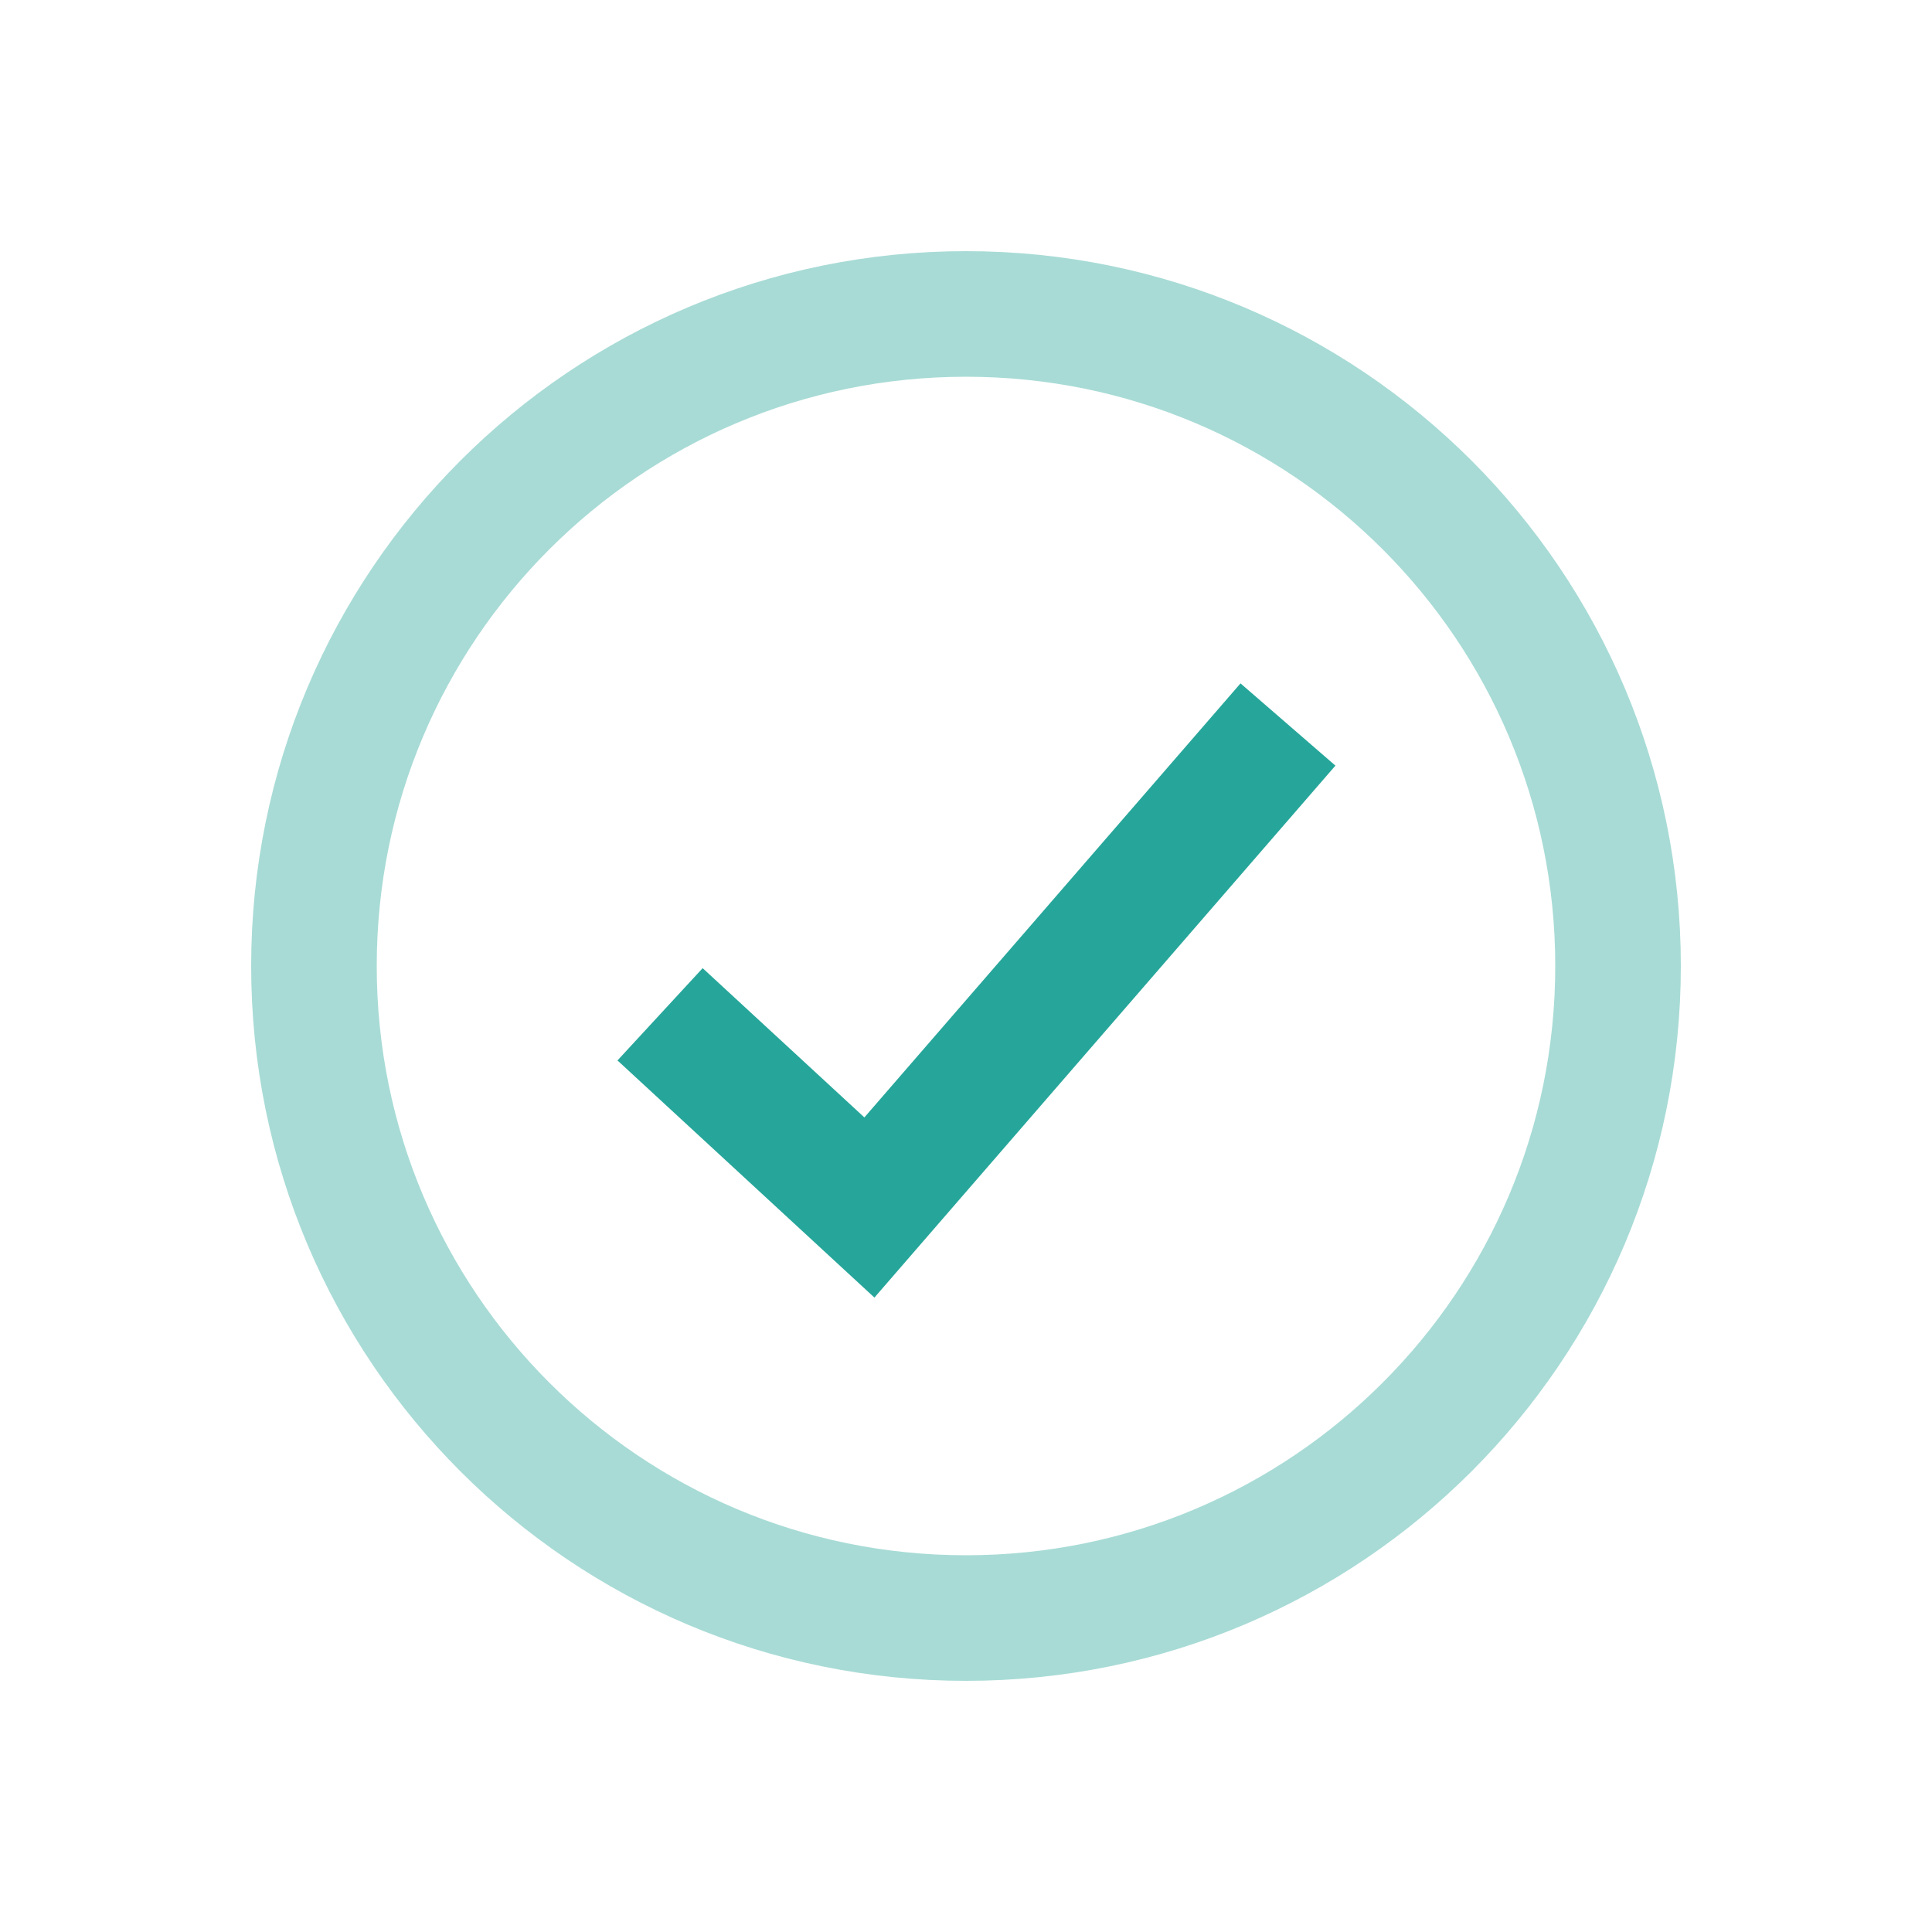
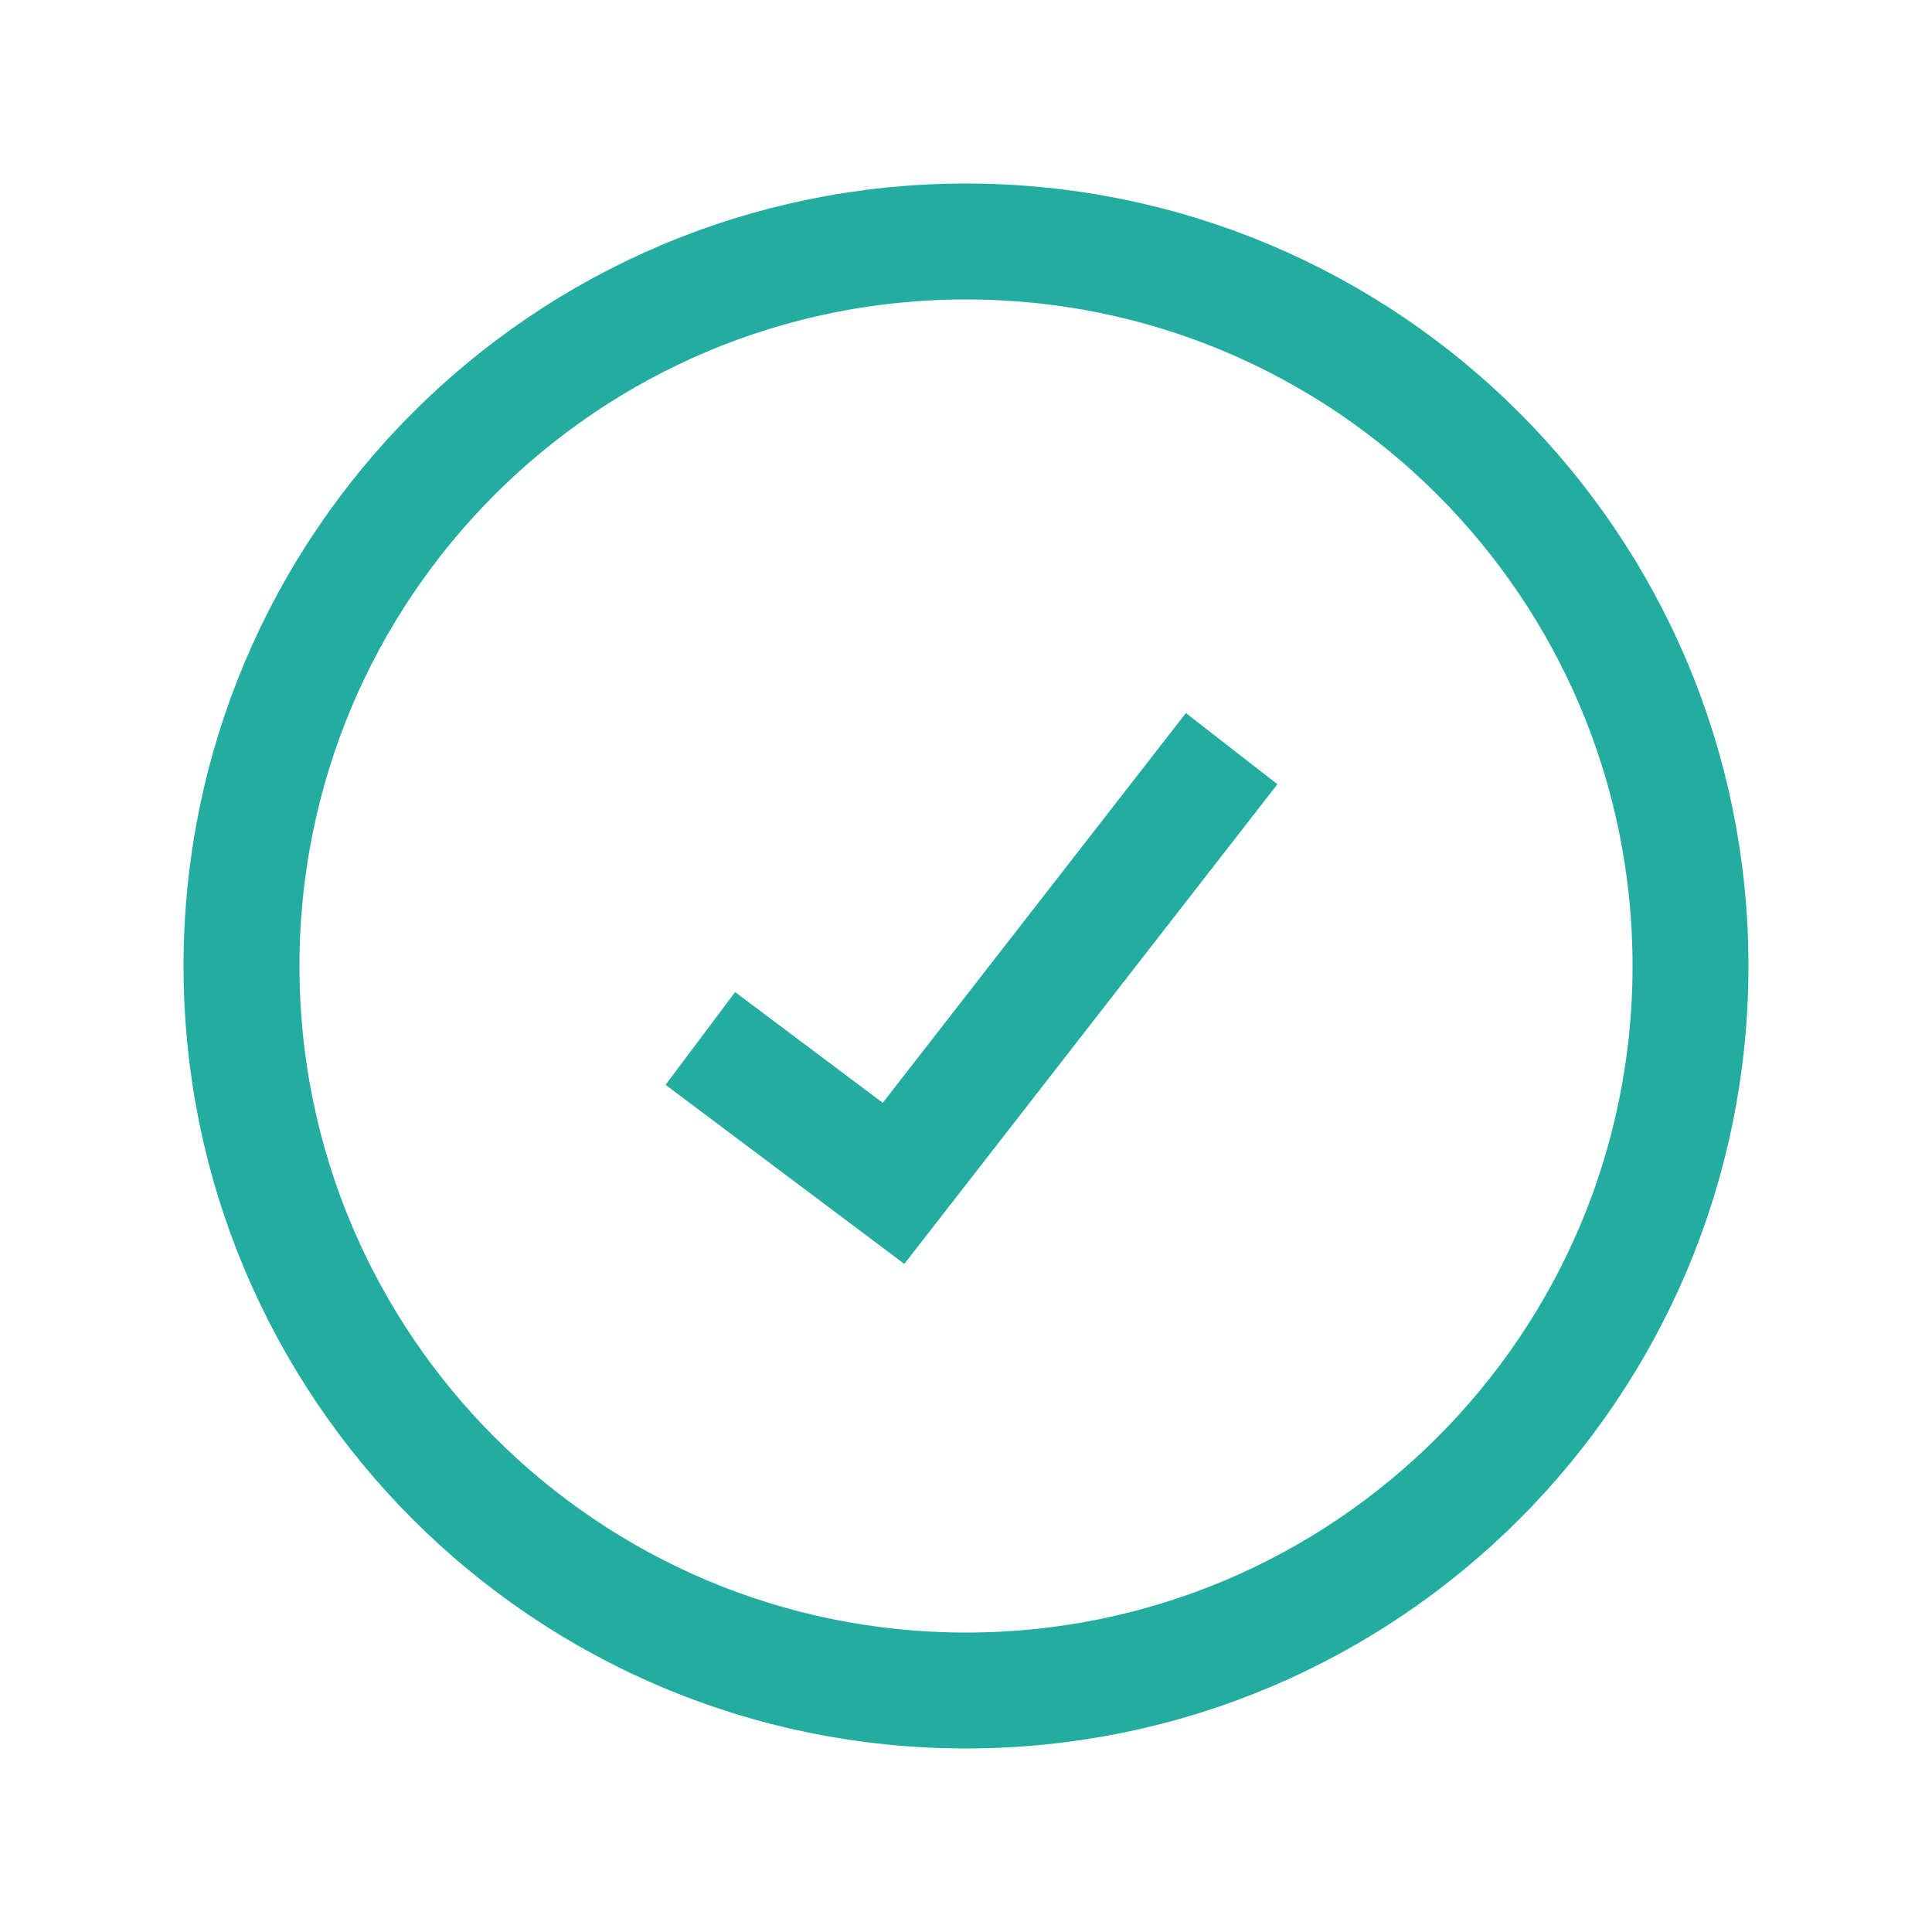
<svg xmlns="http://www.w3.org/2000/svg" width="20" height="20" viewBox="0 0 20 20" fill="none">
-   <circle cx="10" cy="10" r="6.75" stroke="#26A69A" stroke-opacity="0.4" stroke-width="1.3" />
-   <path d="M6.833 10.5L9 12.5L13.333 7.5" stroke="#26A69A" stroke-width="1.3" />
+   <circle cx="10" cy="10" r="7.5" stroke="#23ADA0" stroke-width="1.2" />
+   <path d="M7.25 10.75L9.25 12.25L12.75 7.75" stroke="#23ADA0" stroke-width="1.2" />
</svg>
